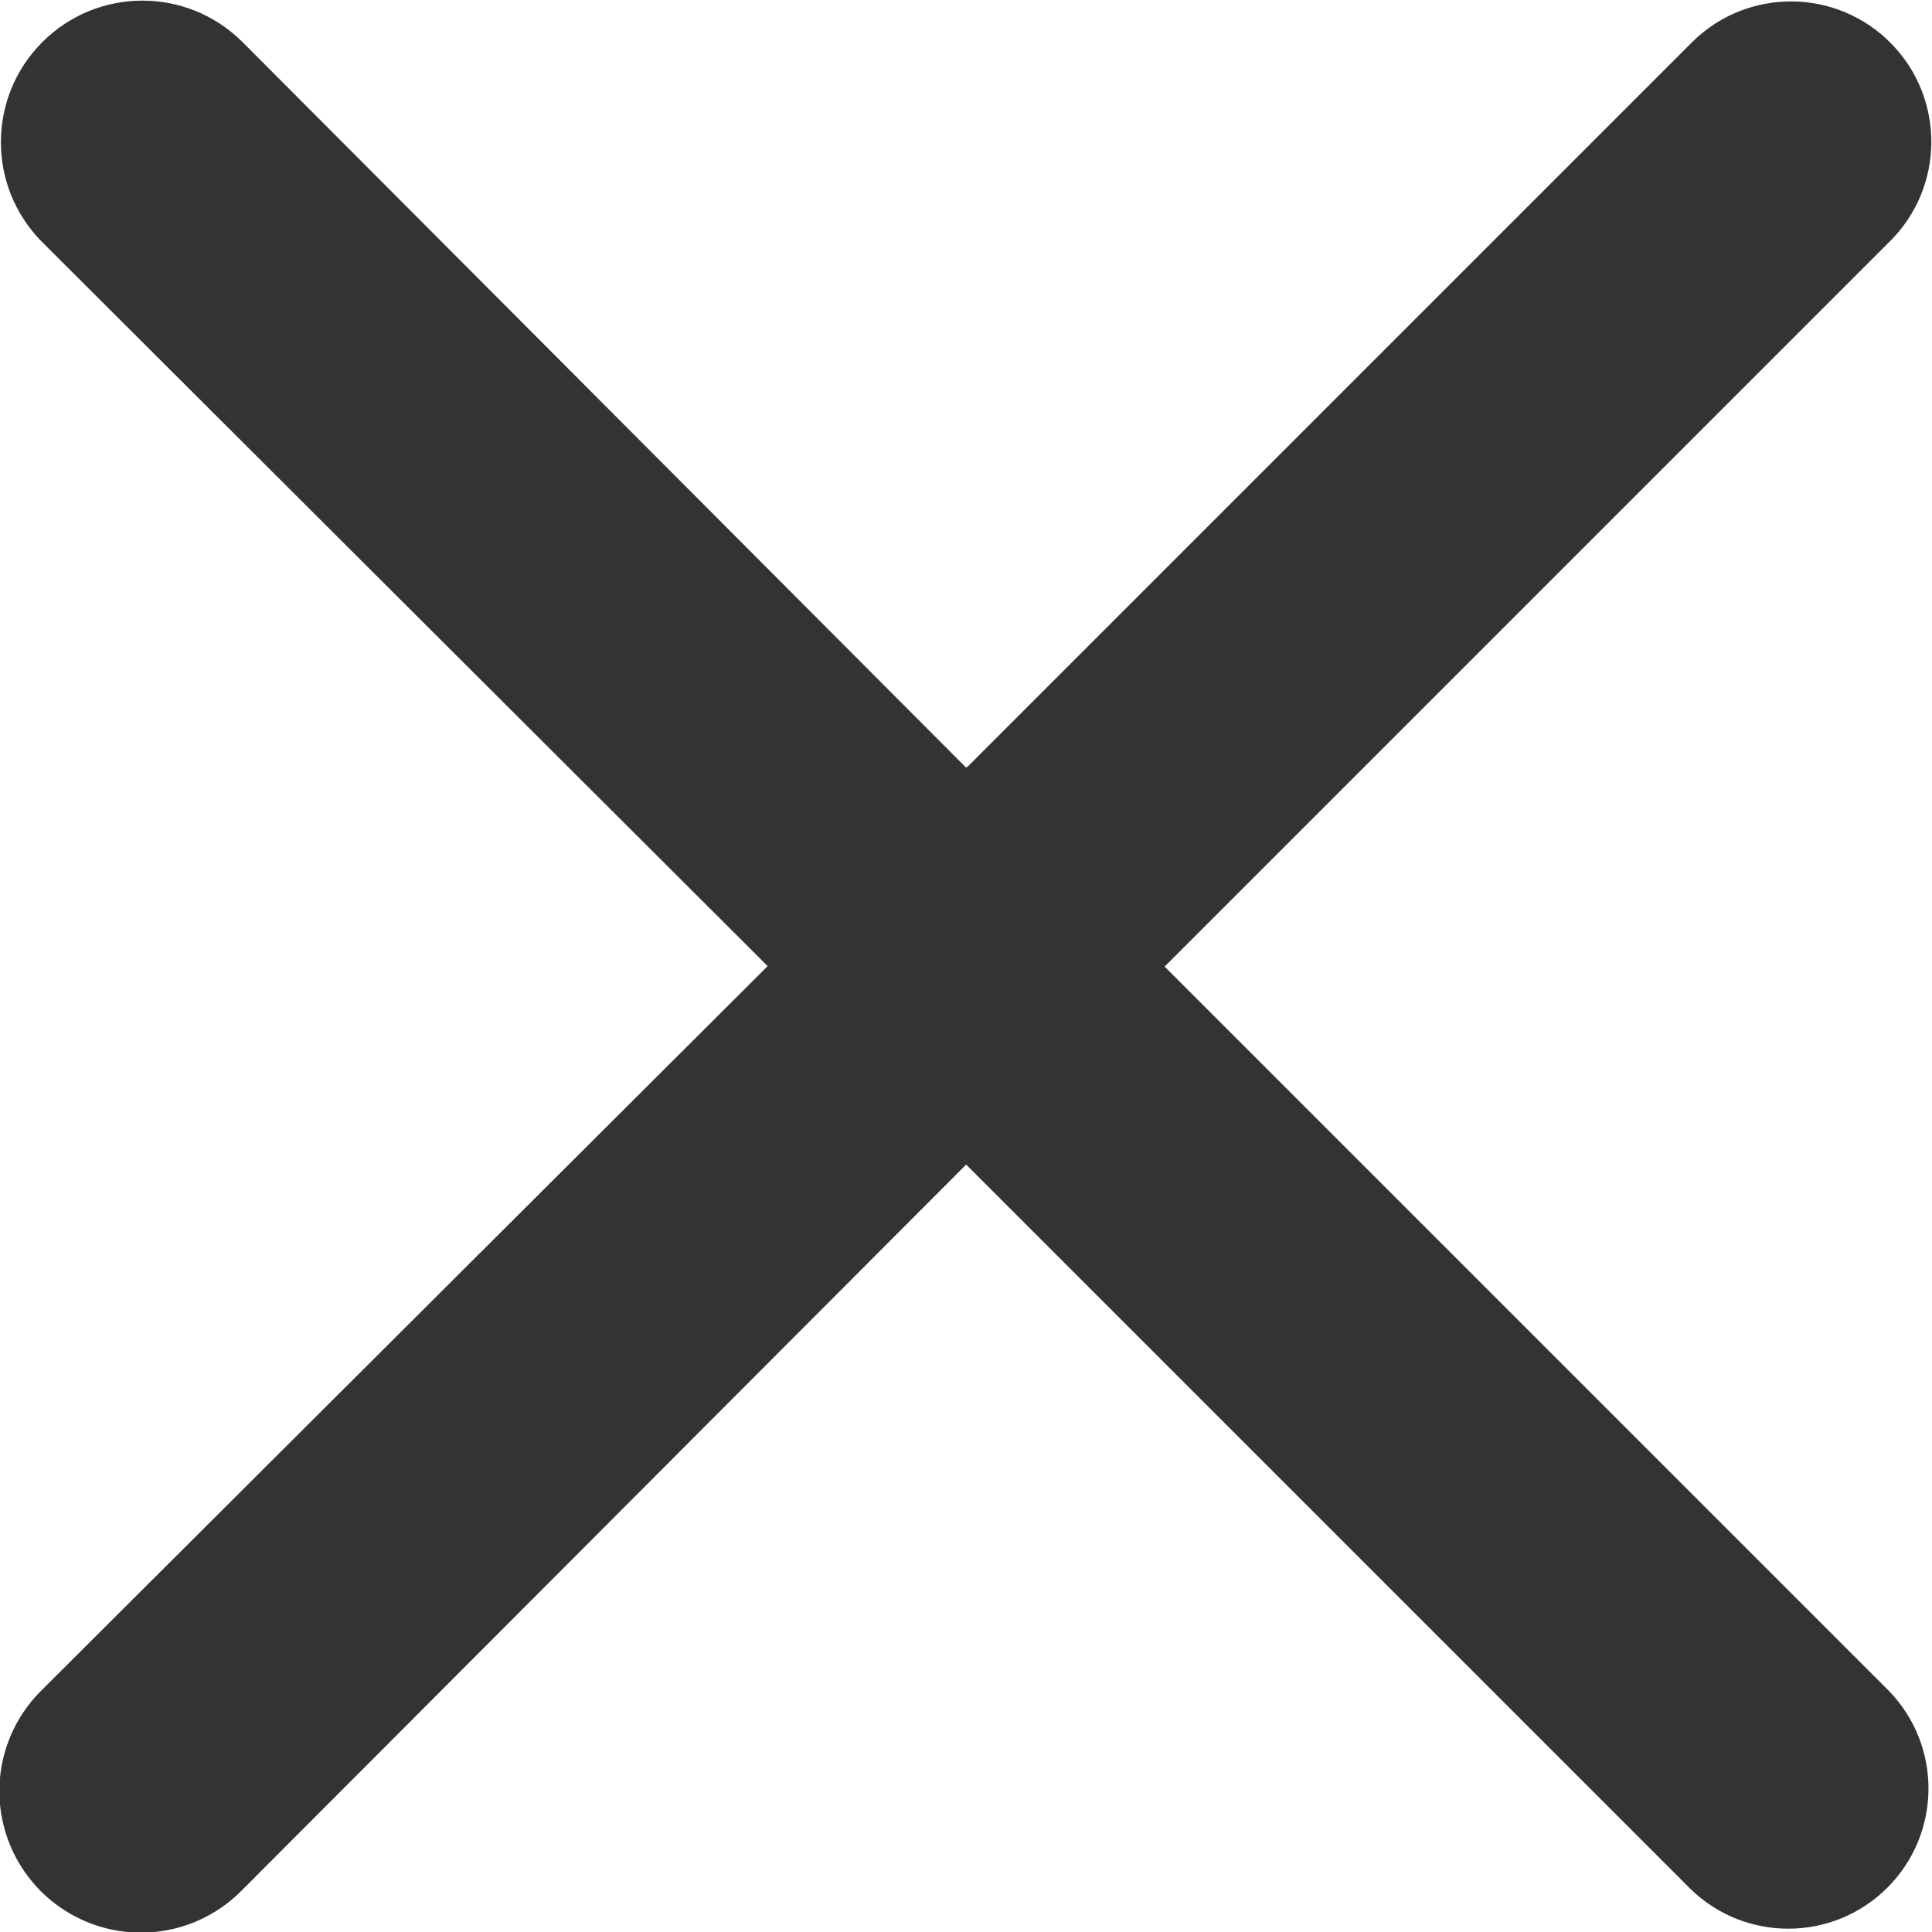
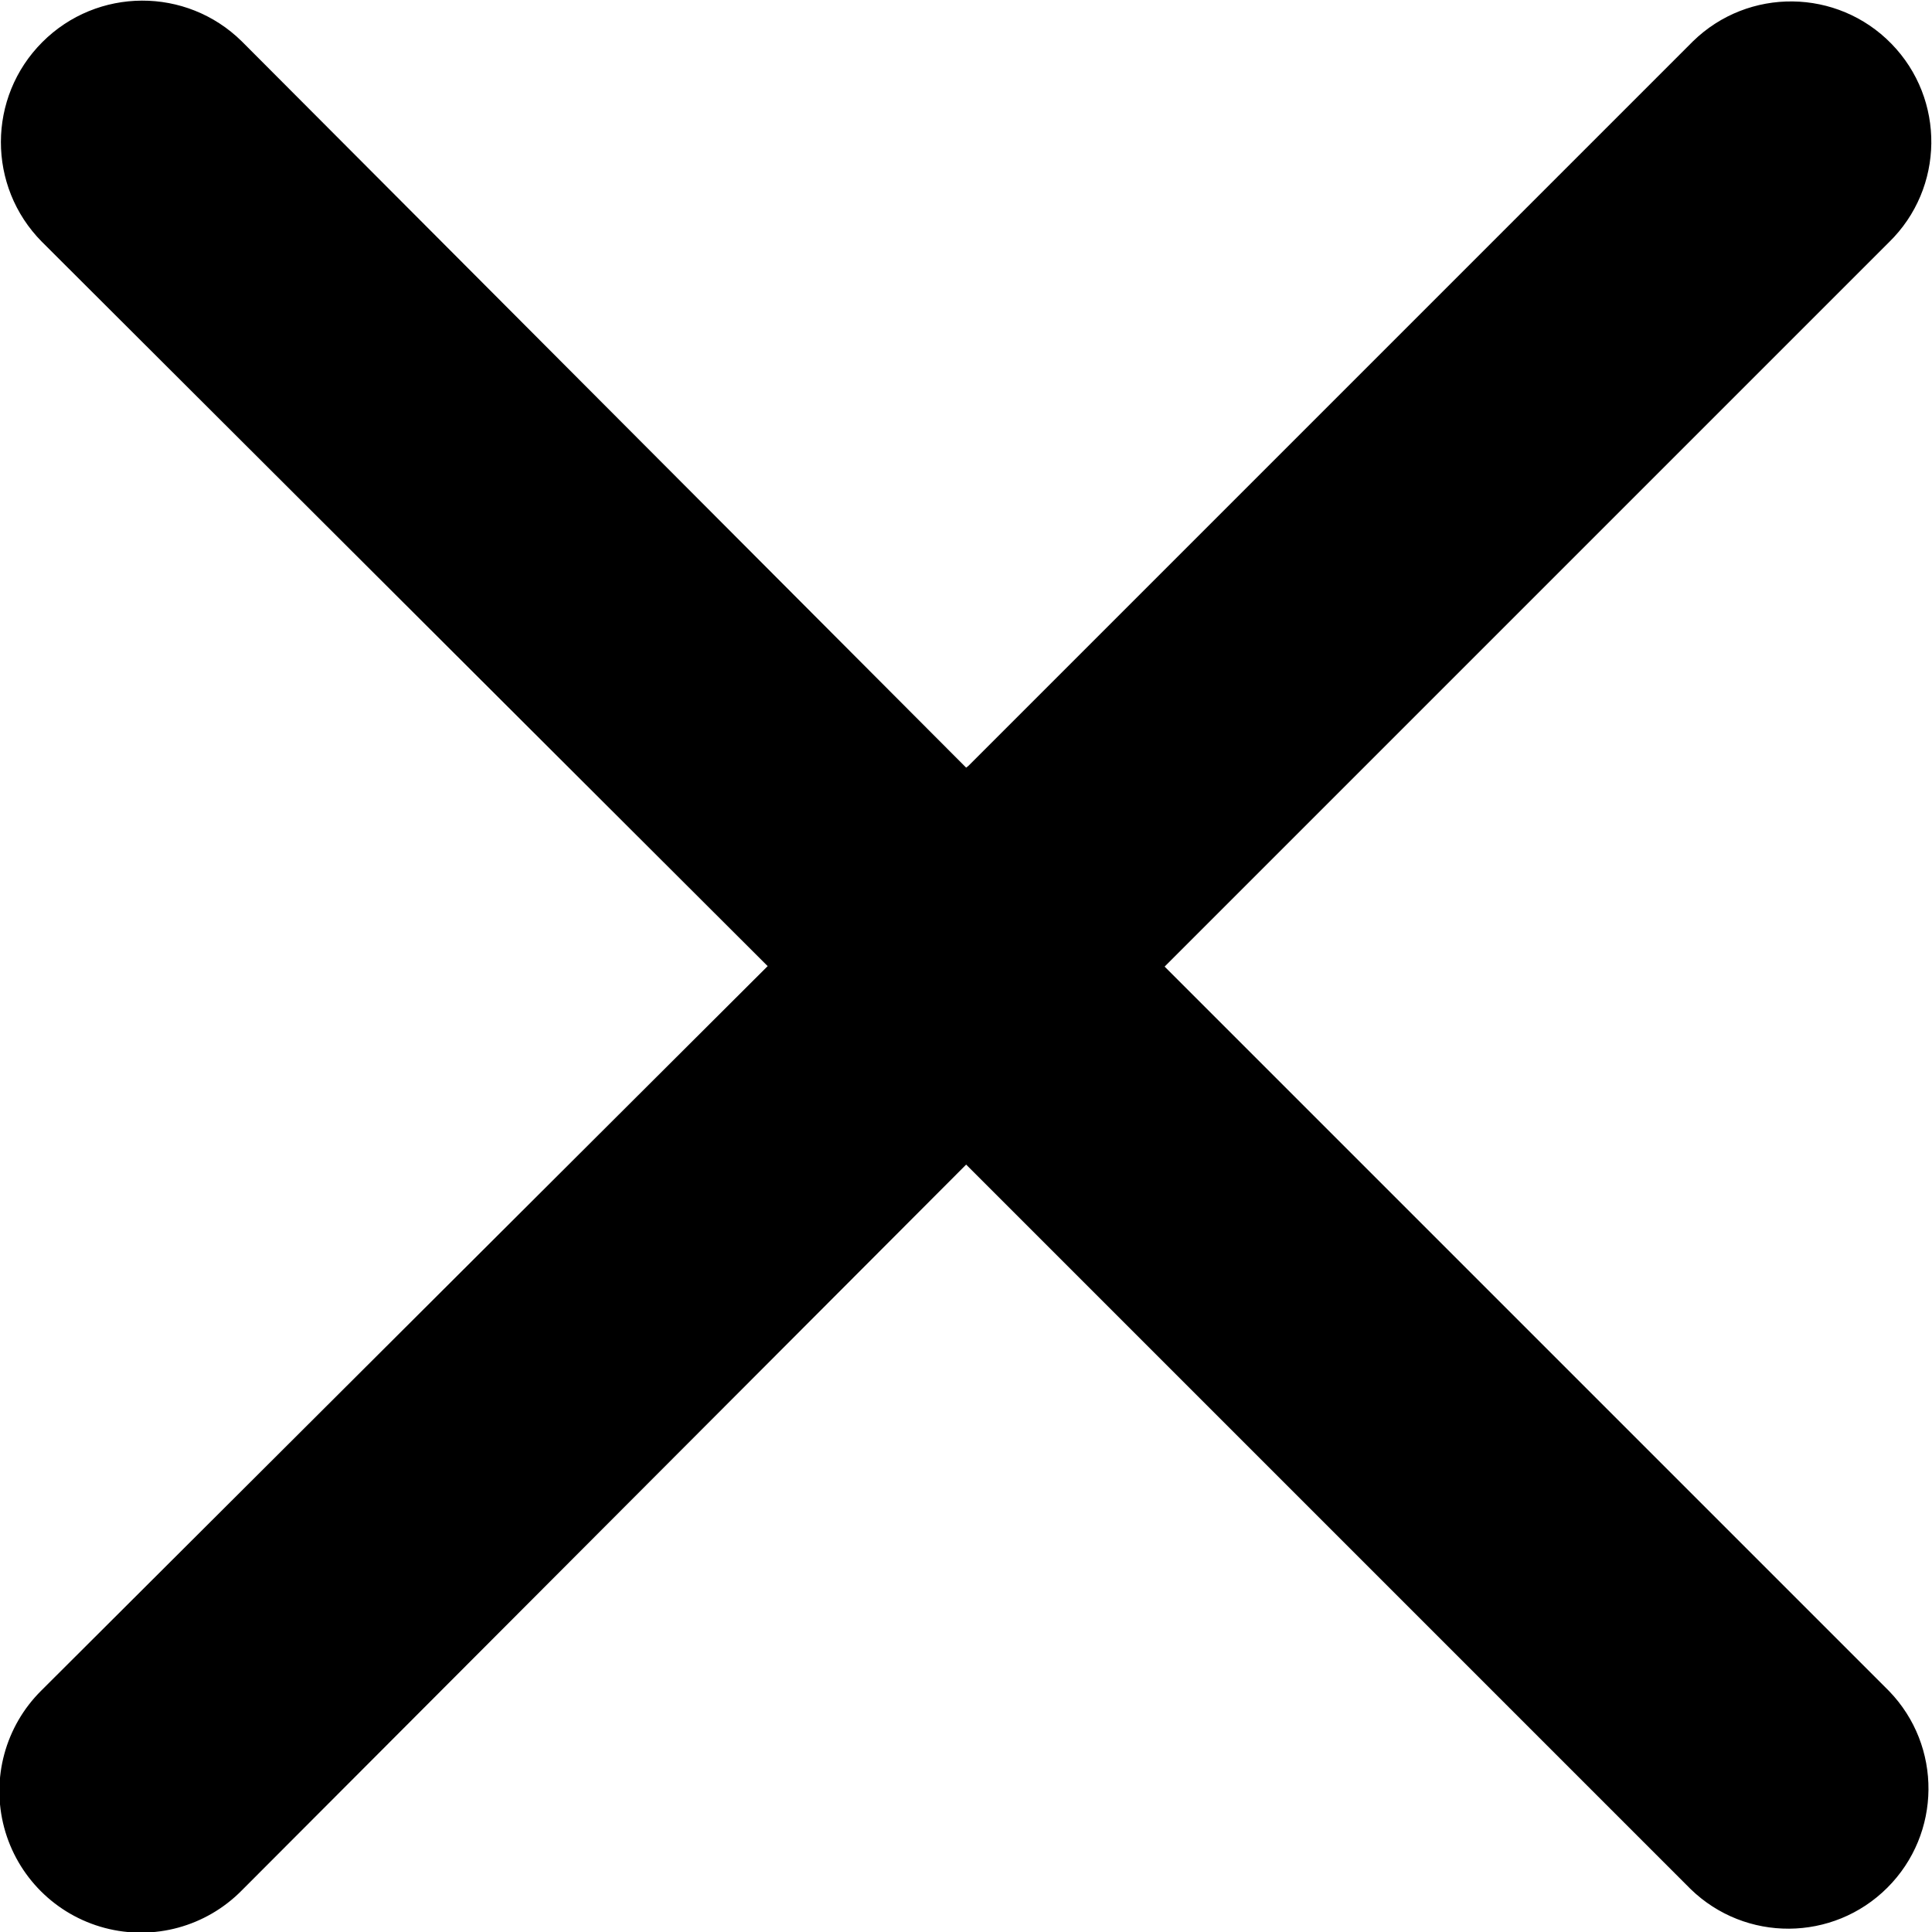
<svg xmlns="http://www.w3.org/2000/svg" t="1765177242145" class="icon" viewBox="0 0 1024 1024" version="1.1" p-id="5501" width="200" height="200">
-   <path d="M512.076 406.866L128.143 21.909A75.021 75.021 0 0 0 22.177 128.13l384.701 383.934L21.921 895.998A75.021 75.021 0 1 0 128.143 1001.963l383.934-384.701 383.934 383.934a74.304 74.304 0 0 0 105.198-104.942l-383.934-383.934 383.934-383.934A74.381 74.381 0 0 0 897.29 21.909l-383.934 383.934z" fill="#333333" p-id="5502" />
+   <path d="M512.076 406.866L128.143 21.909A75.021 75.021 0 0 0 22.177 128.13l384.701 383.934L21.921 895.998A75.021 75.021 0 1 0 128.143 1001.963l383.934-384.701 383.934 383.934a74.304 74.304 0 0 0 105.198-104.942l-383.934-383.934 383.934-383.934A74.381 74.381 0 0 0 897.29 21.909l-383.934 383.934z" p-id="5502" />
</svg>
